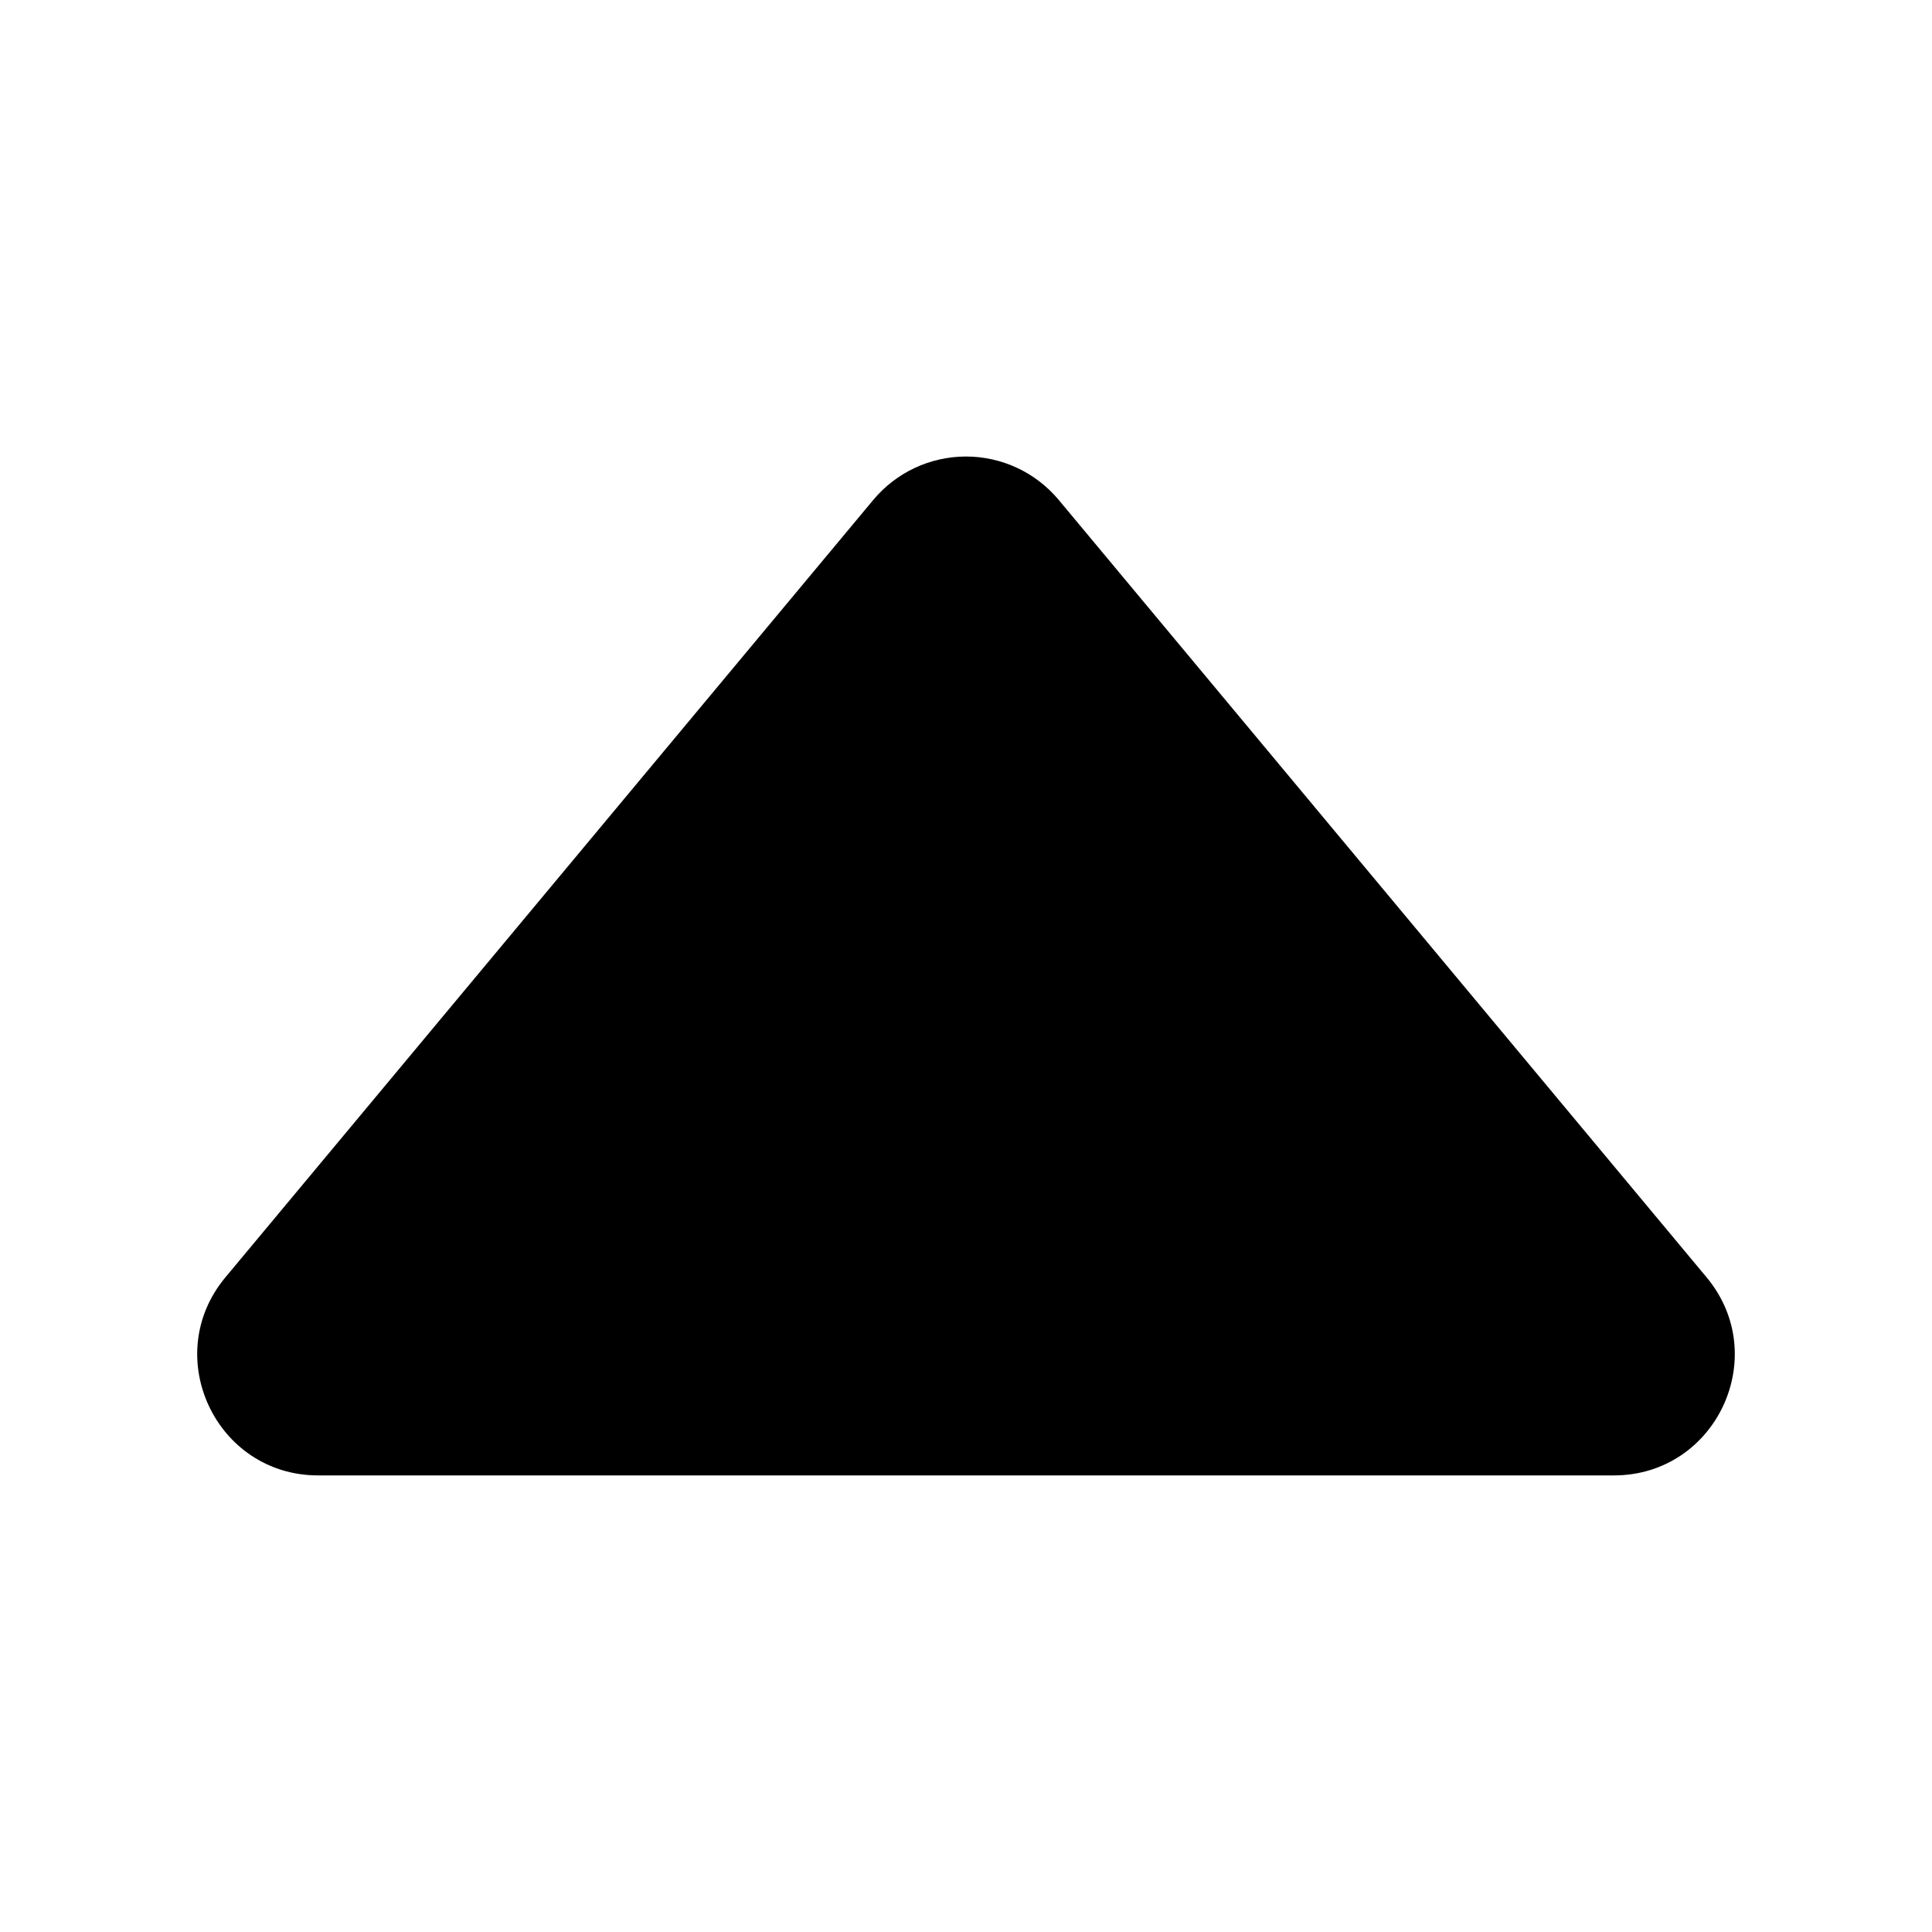
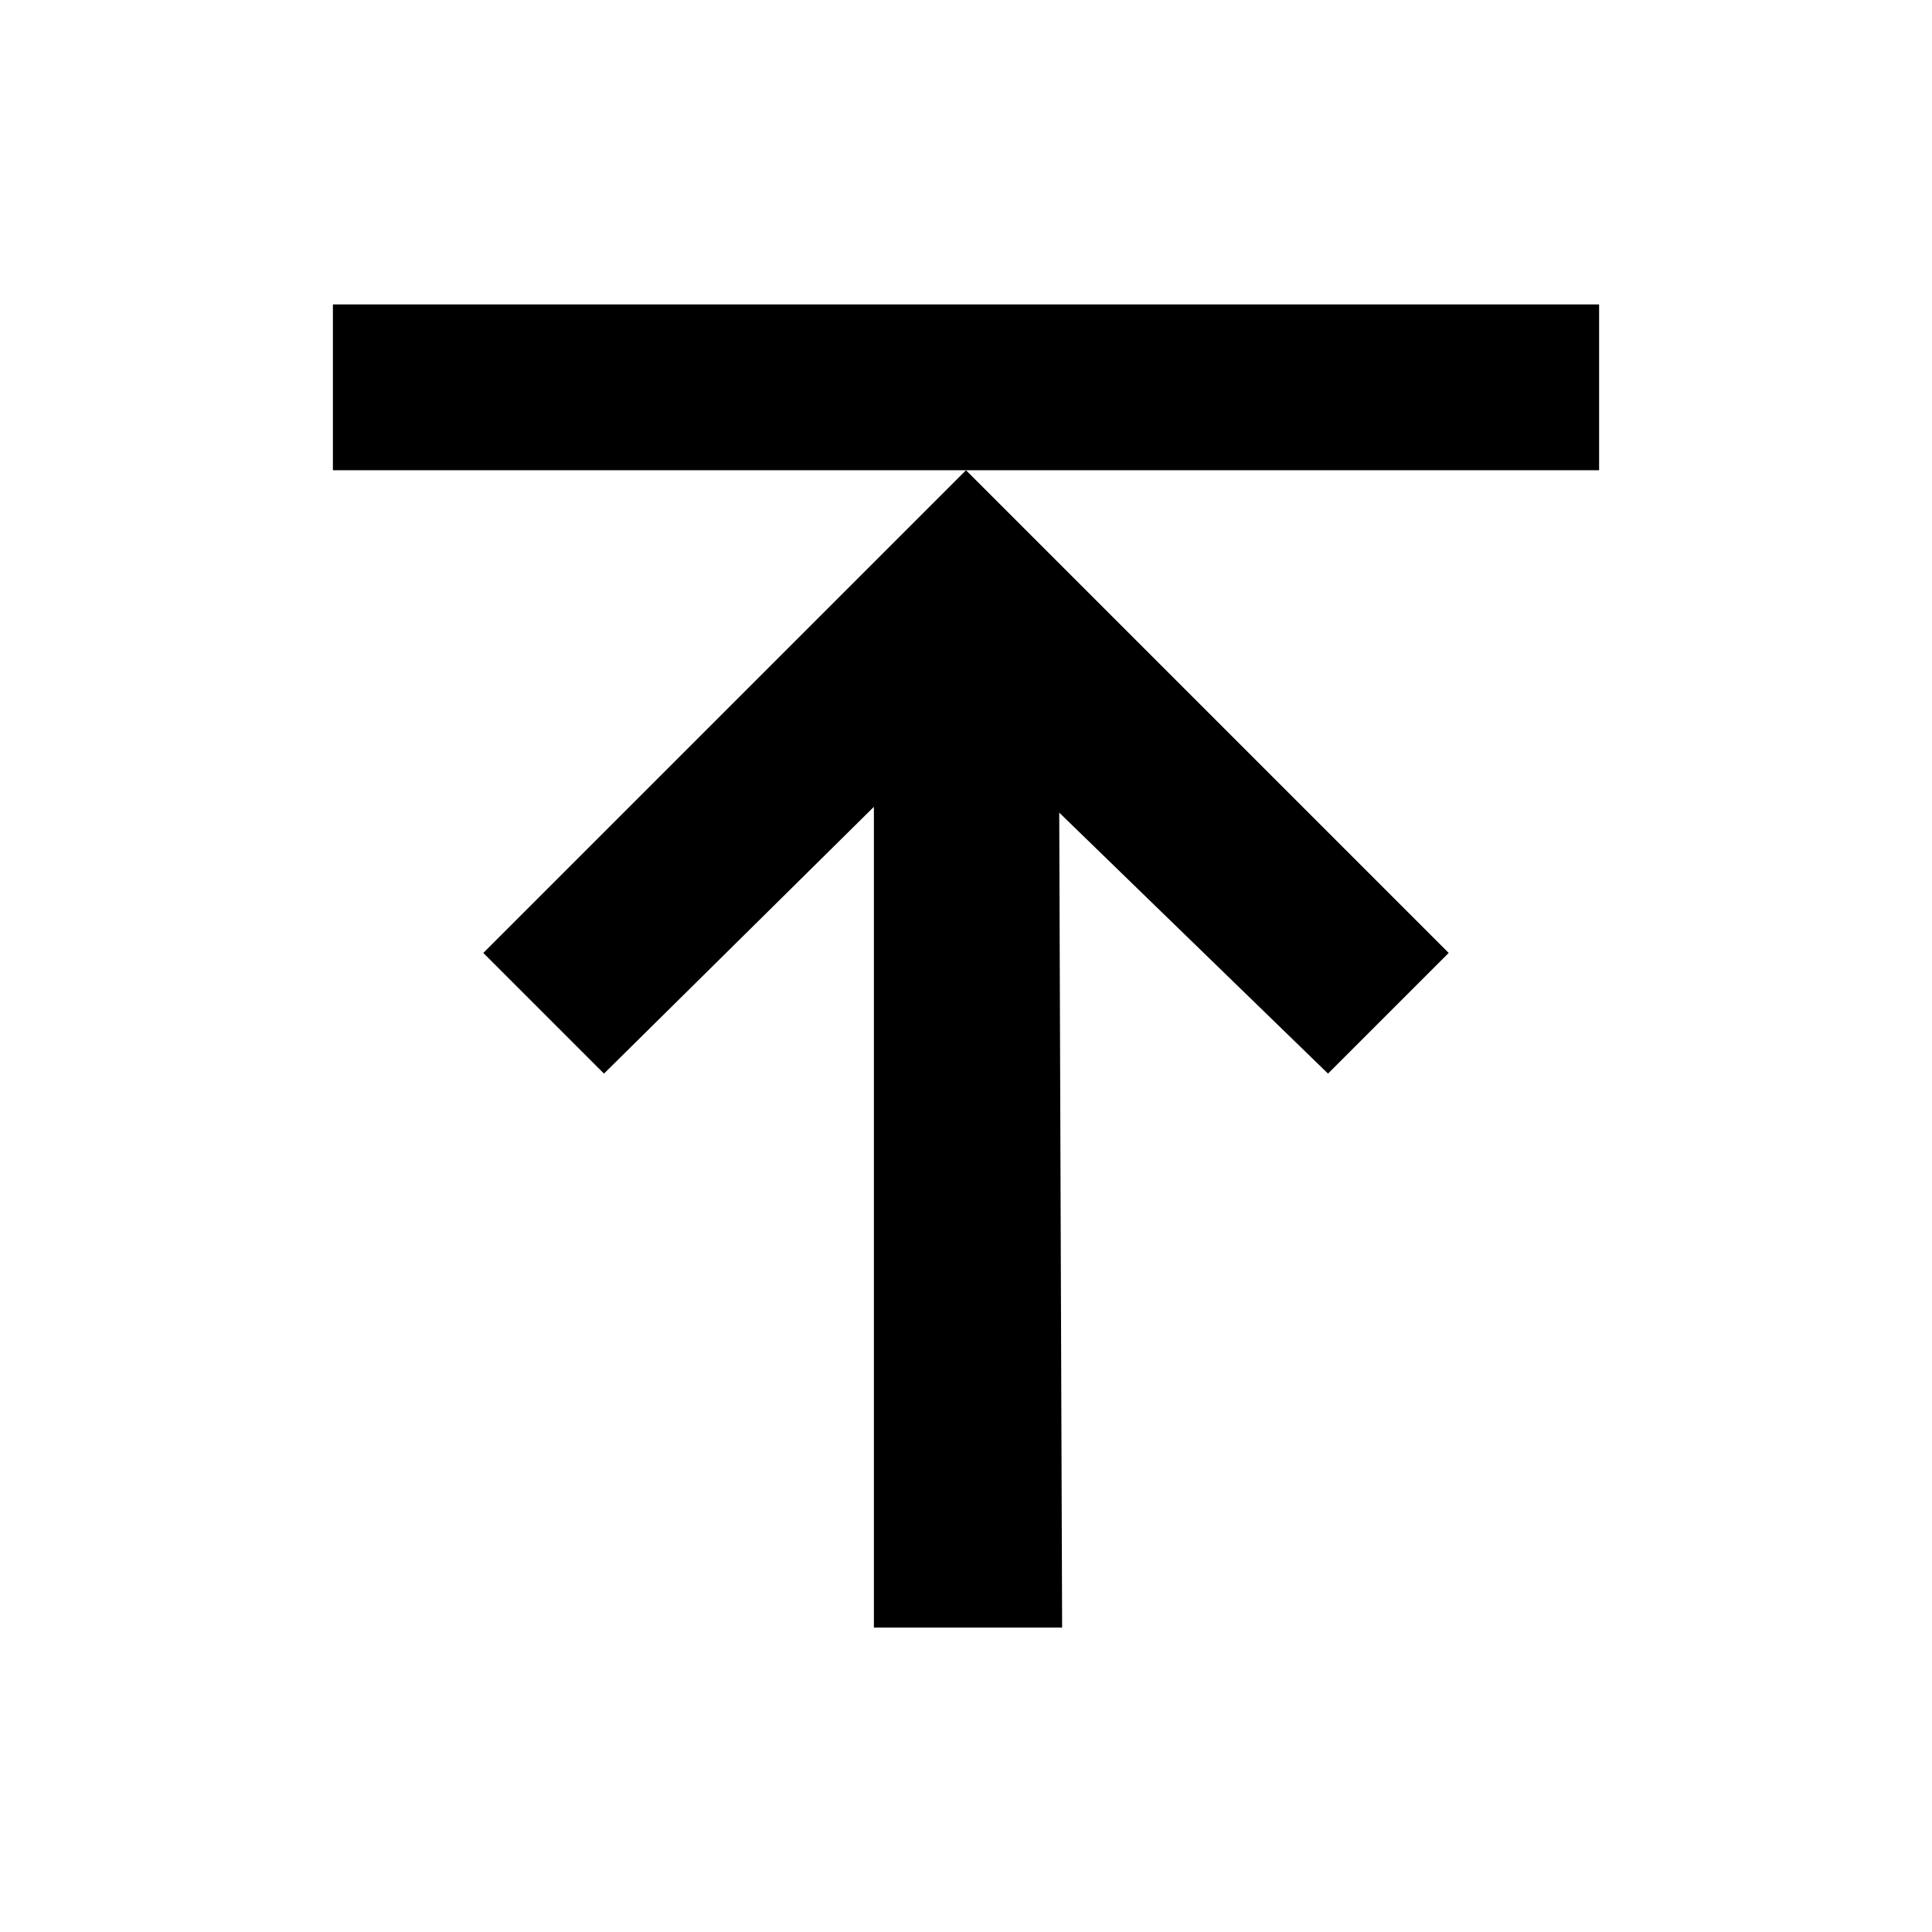
- <svg xmlns="http://www.w3.org/2000/svg" class="svg-icon" style="width: 1em;height: 1em;vertical-align: middle;fill: currentColor;overflow: hidden;" viewBox="0 0 1024 1024" version="1.1">
-   <path d="M462.83 265L119.48 677c-34.74 41.69-5.1 105 49.16 105h686.72c54.26 0 83.9-63.28 49.16-105L561.17 265a64 64 0 0 0-98.34 0z" />
+ <svg xmlns="http://www.w3.org/2000/svg" class="svg-icon" style="width: 1em; height: 1em;vertical-align: middle;fill: currentColor;overflow: hidden;" viewBox="0 0 1024 1024" version="1.1">
+   <path d="M176.443 161.367l671.115 0 0 87.866-671.115 0 0-87.866Z" />
+   <path d="M562.948 862.633 463.18 862.633 463.18 427.635 320.118 569.036 256.157 505.075 512 249.232 767.842 505.075 703.882 569.036 561.413 430.704Z" />
</svg>
